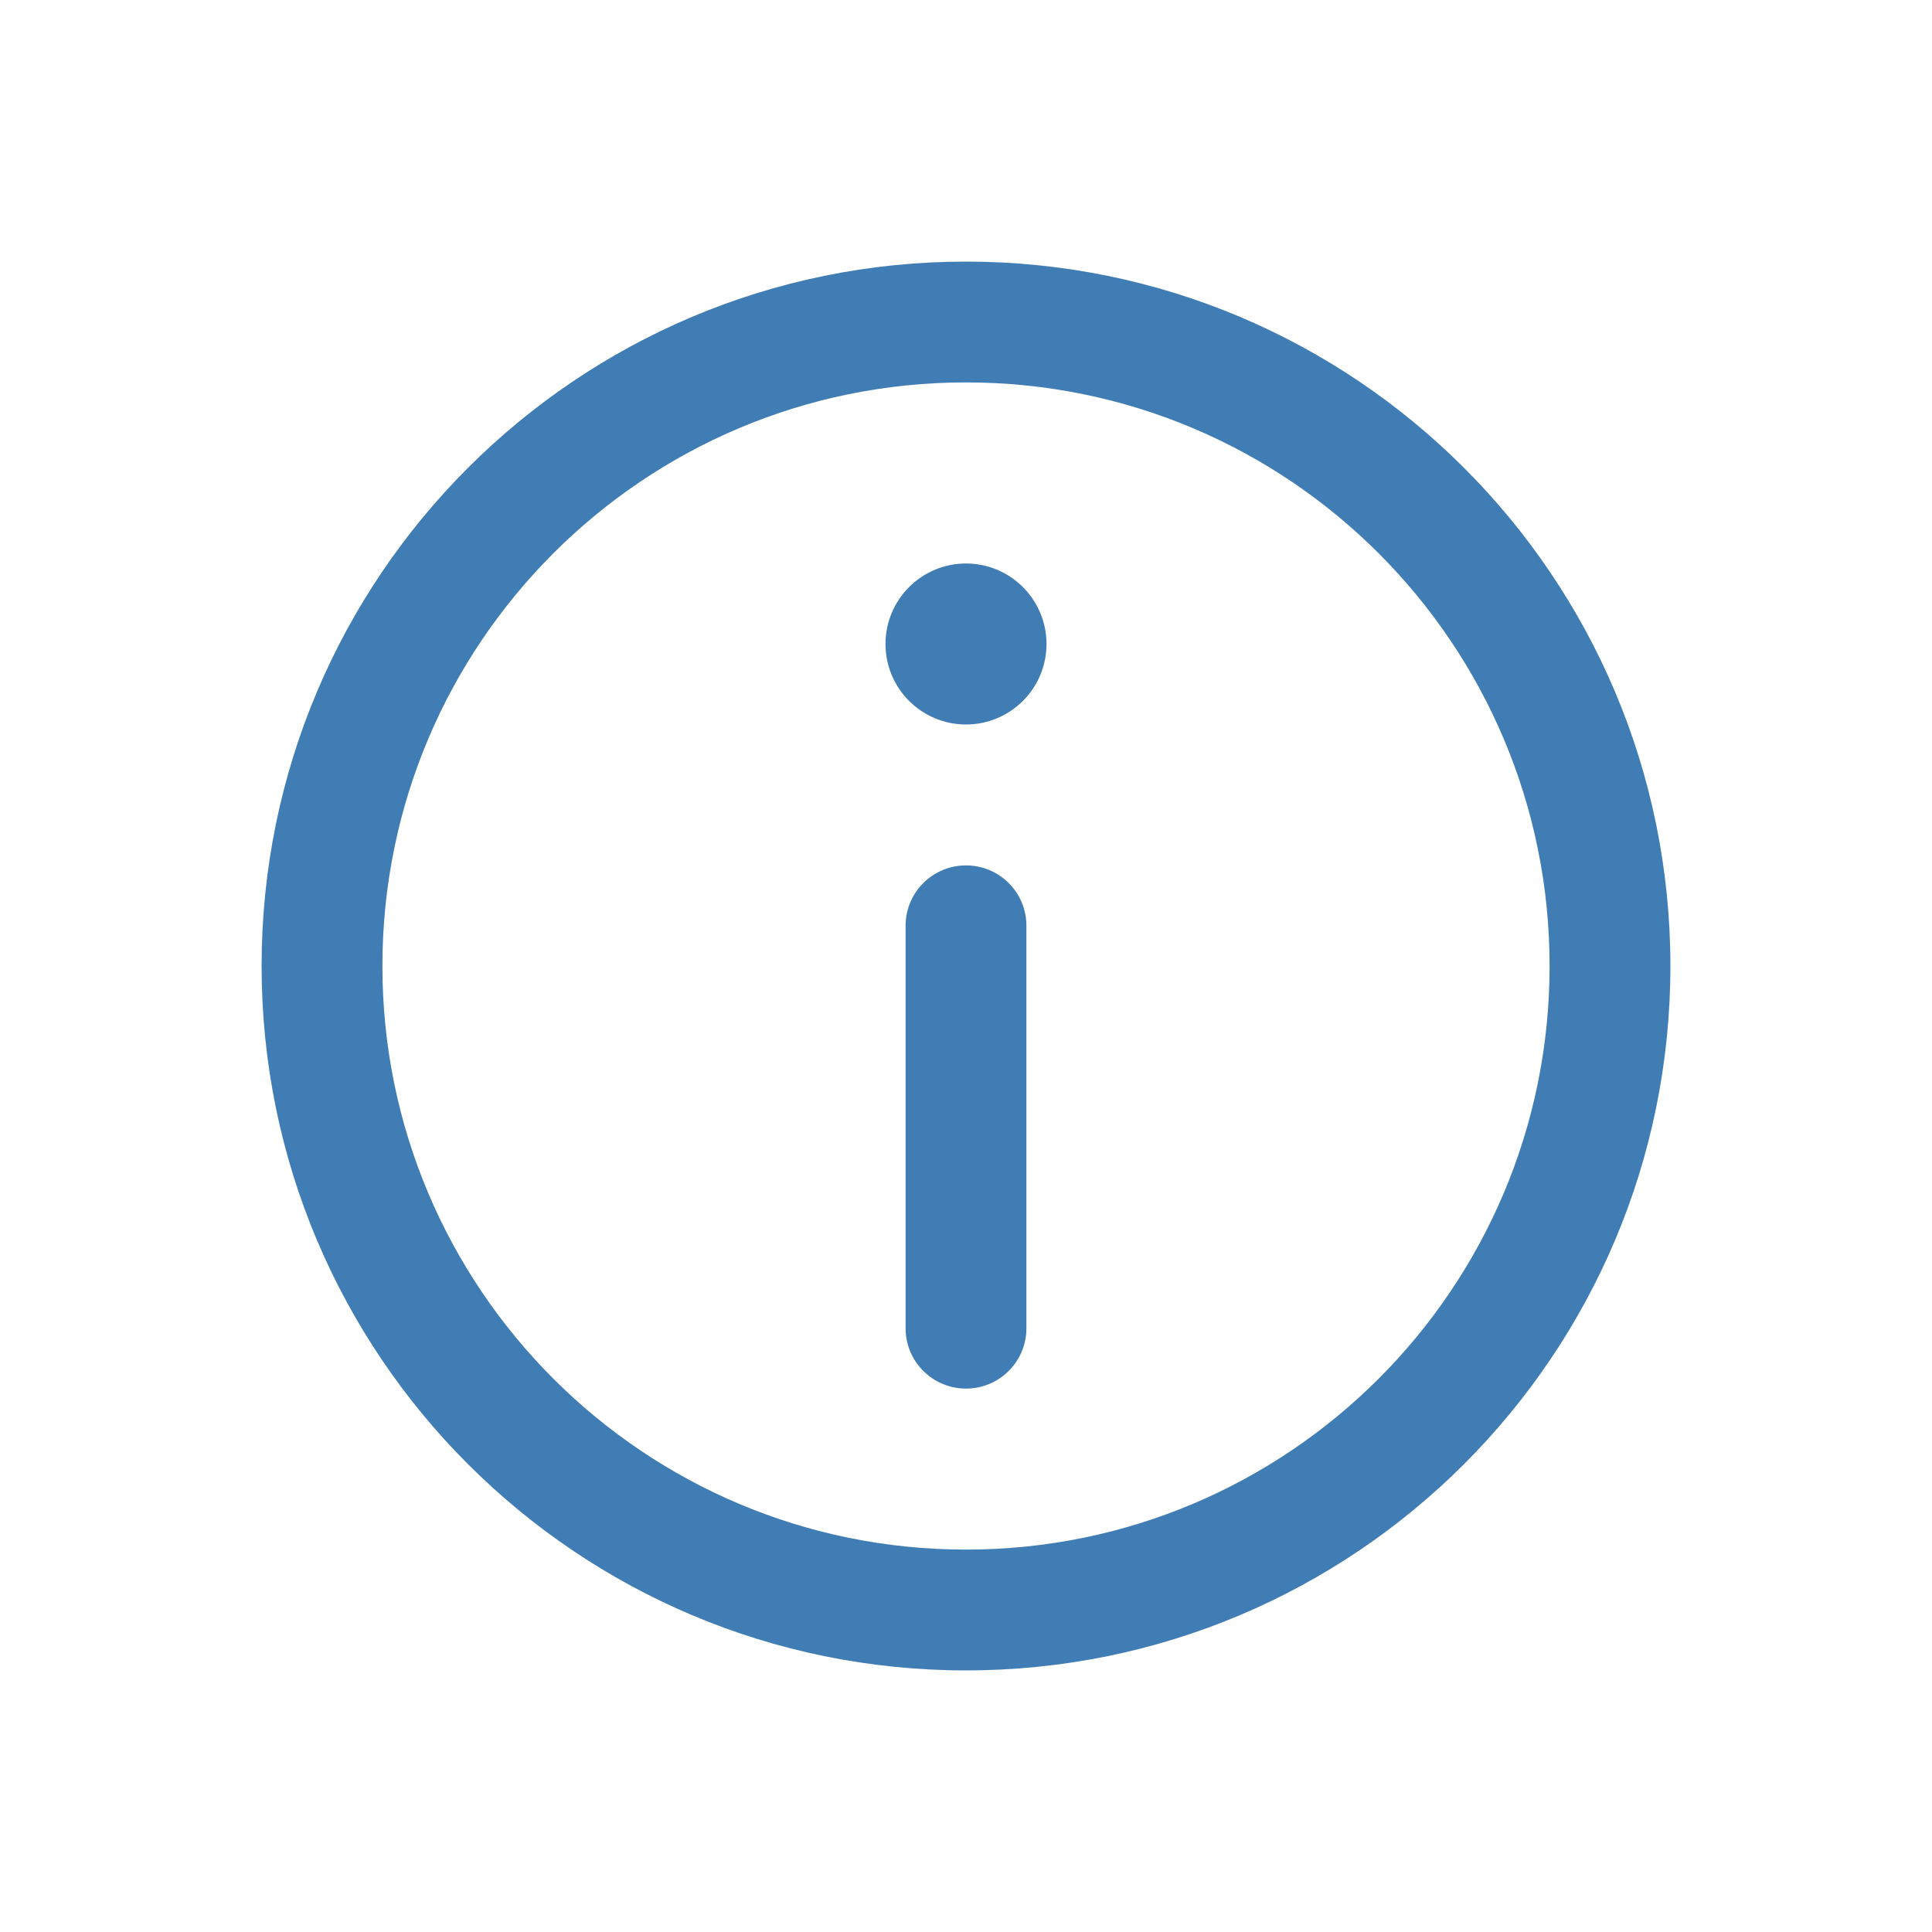
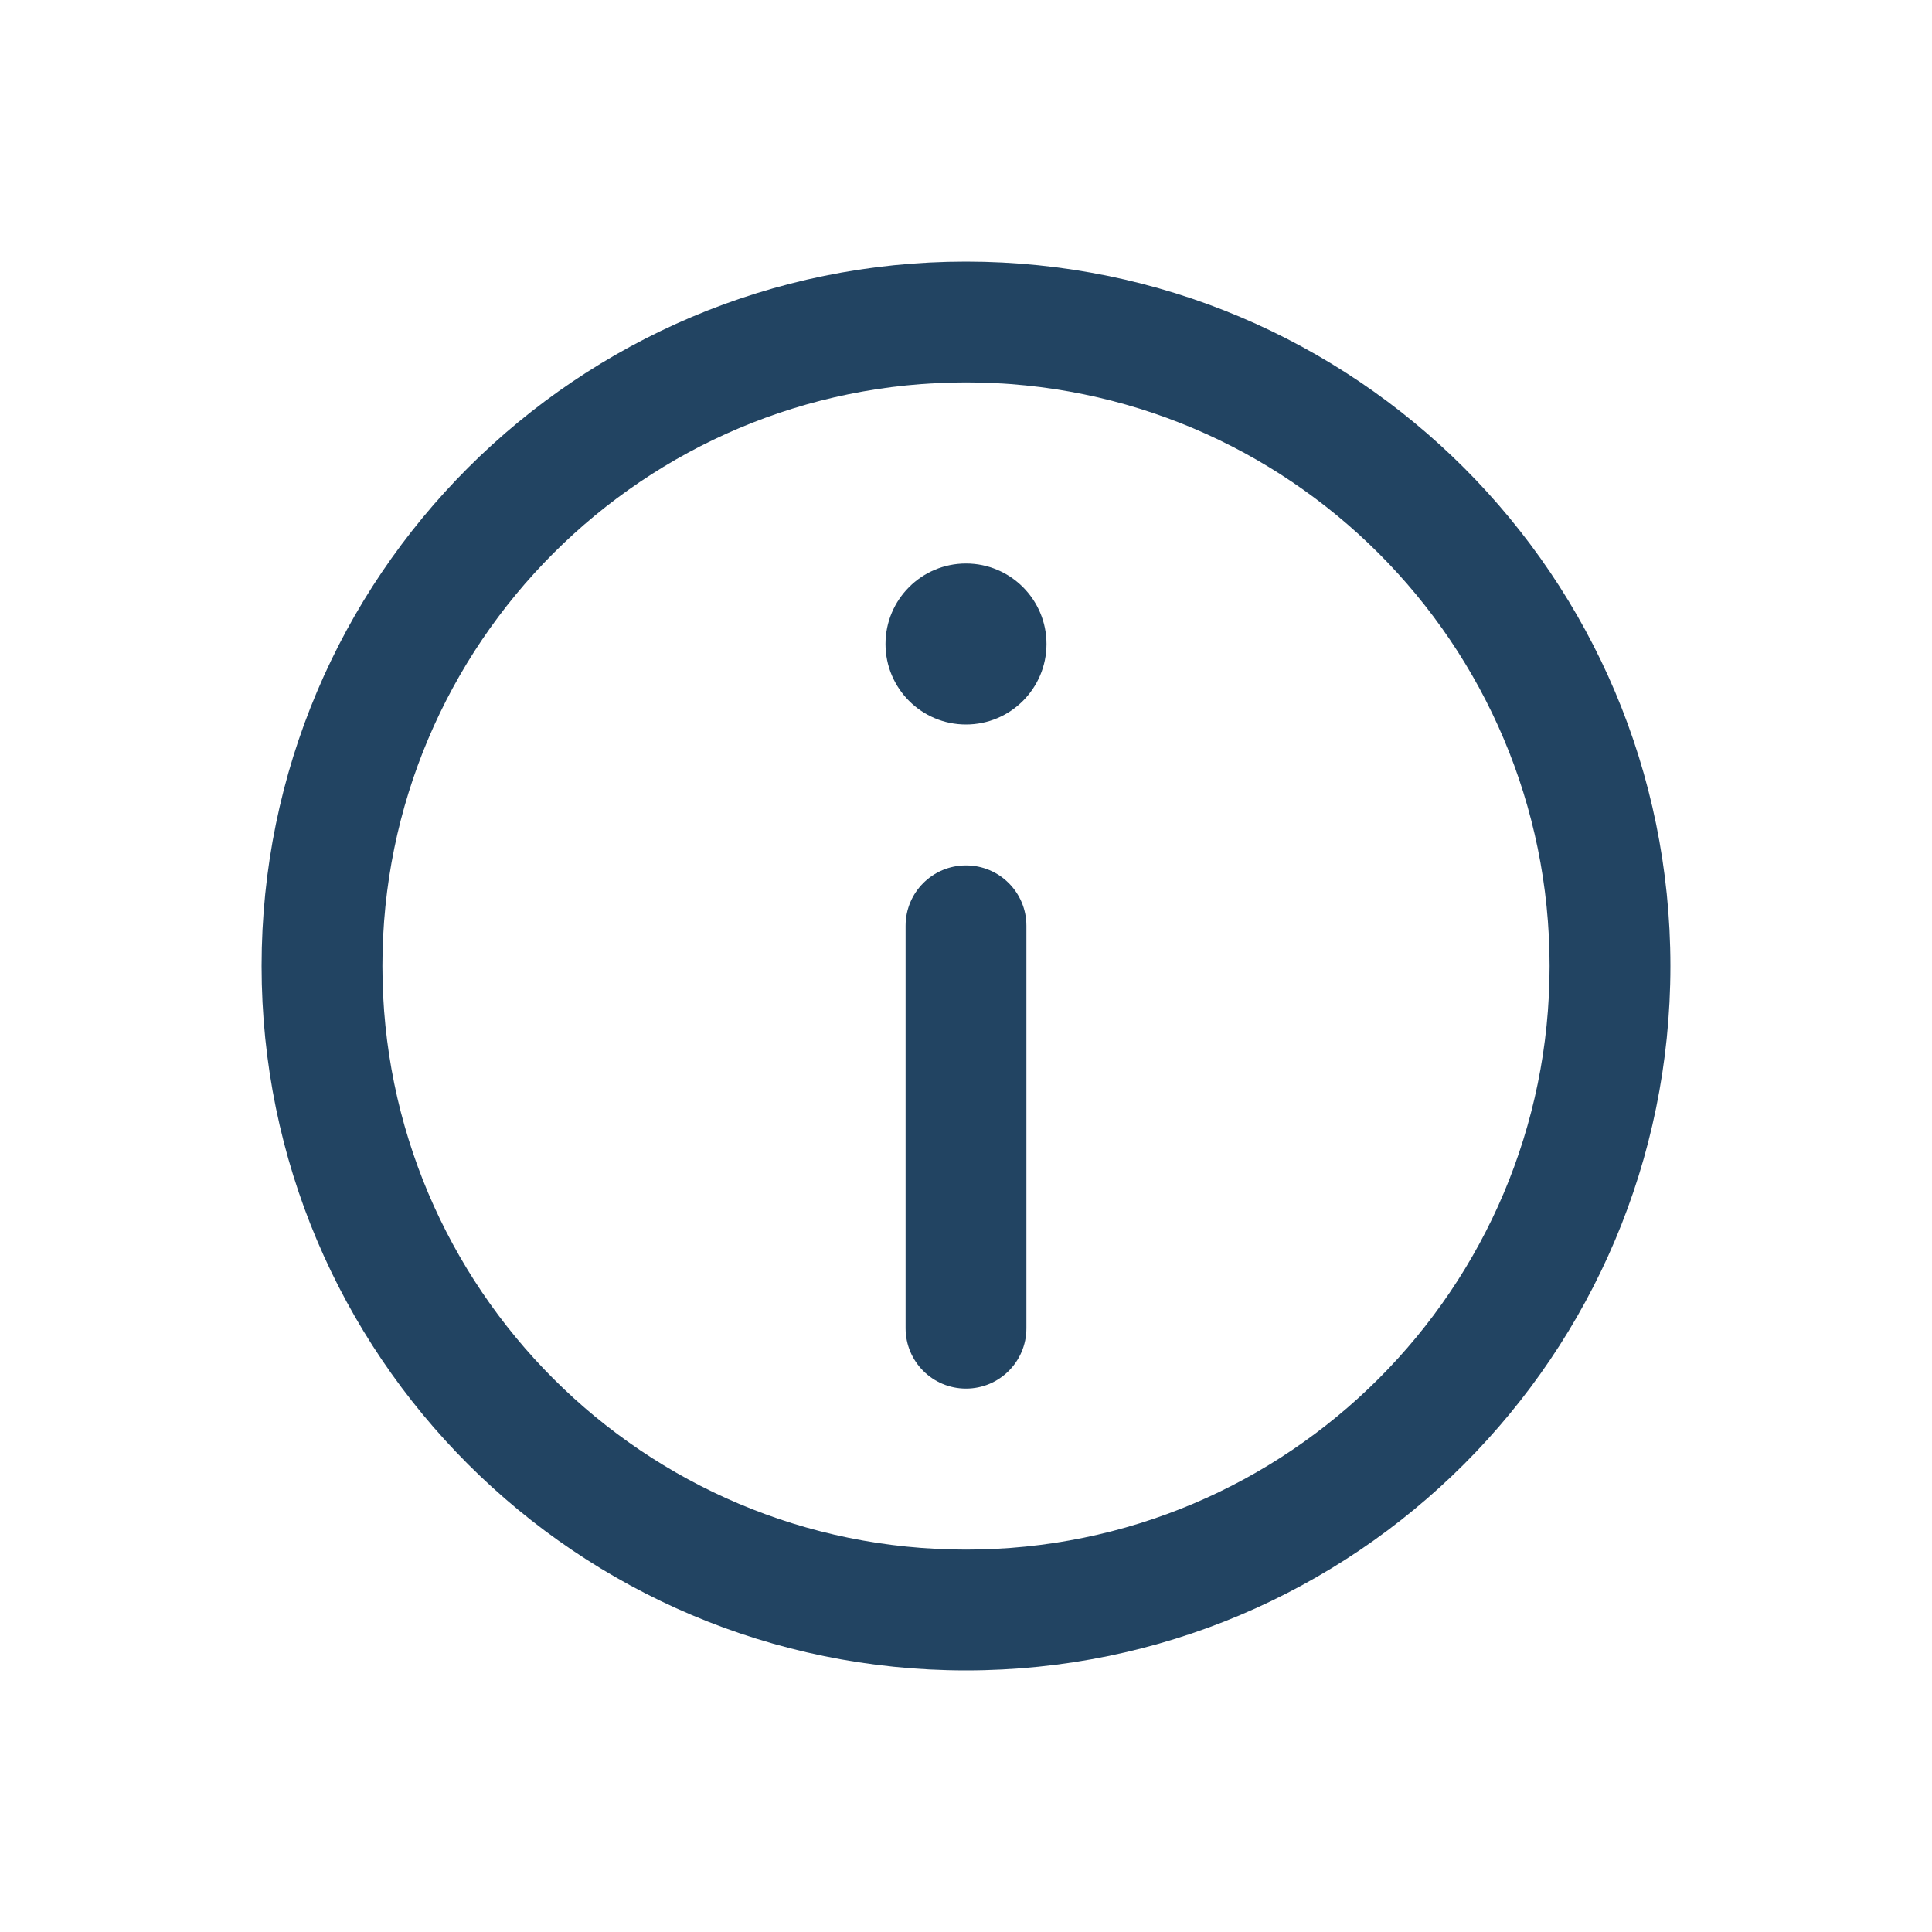
<svg xmlns="http://www.w3.org/2000/svg" width="30" height="30" viewBox="0 0 30 30" fill="none">
-   <path d="M15 13.438C15.518 13.438 15.938 13.857 15.938 14.375V20.625C15.938 21.143 15.518 21.562 15 21.562C14.482 21.562 14.062 21.143 14.062 20.625V14.375C14.062 13.857 14.482 13.438 15 13.438Z" fill="#417DB5" />
-   <path d="M15 11.25C15.69 11.25 16.25 10.69 16.25 10C16.25 9.31 15.69 8.75 15 8.75C14.31 8.75 13.75 9.31 13.75 10C13.75 10.69 14.31 11.25 15 11.25Z" fill="#417DB5" />
-   <path fill-rule="evenodd" clip-rule="evenodd" d="M4.062 15C4.062 8.959 8.959 4.062 15 4.062C21.041 4.062 25.938 8.959 25.938 15C25.938 21.041 21.041 25.938 15 25.938C8.959 25.938 4.062 21.041 4.062 15ZM15 5.938C9.995 5.938 5.938 9.995 5.938 15C5.938 20.005 9.995 24.062 15 24.062C20.005 24.062 24.062 20.005 24.062 15C24.062 9.995 20.005 5.938 15 5.938Z" fill="#417DB5" />
+   <path d="M15 13.438C15.518 13.438 15.938 13.857 15.938 14.375V20.625C15.938 21.143 15.518 21.562 15 21.562C14.482 21.562 14.062 21.143 14.062 20.625V14.375C14.062 13.857 14.482 13.438 15 13.438Z" fill="#224462" />
+   <path d="M15 11.25C15.69 11.25 16.25 10.69 16.25 10C16.25 9.31 15.69 8.75 15 8.75C14.31 8.75 13.75 9.31 13.75 10C13.75 10.69 14.31 11.25 15 11.25Z" fill="#224462" />
+   <path fill-rule="evenodd" clip-rule="evenodd" d="M4.062 15C4.062 8.959 8.959 4.062 15 4.062C21.041 4.062 25.938 8.959 25.938 15C25.938 21.041 21.041 25.938 15 25.938C8.959 25.938 4.062 21.041 4.062 15ZM15 5.938C9.995 5.938 5.938 9.995 5.938 15C5.938 20.005 9.995 24.062 15 24.062C20.005 24.062 24.062 20.005 24.062 15C24.062 9.995 20.005 5.938 15 5.938Z" fill="#224462" />
</svg>
